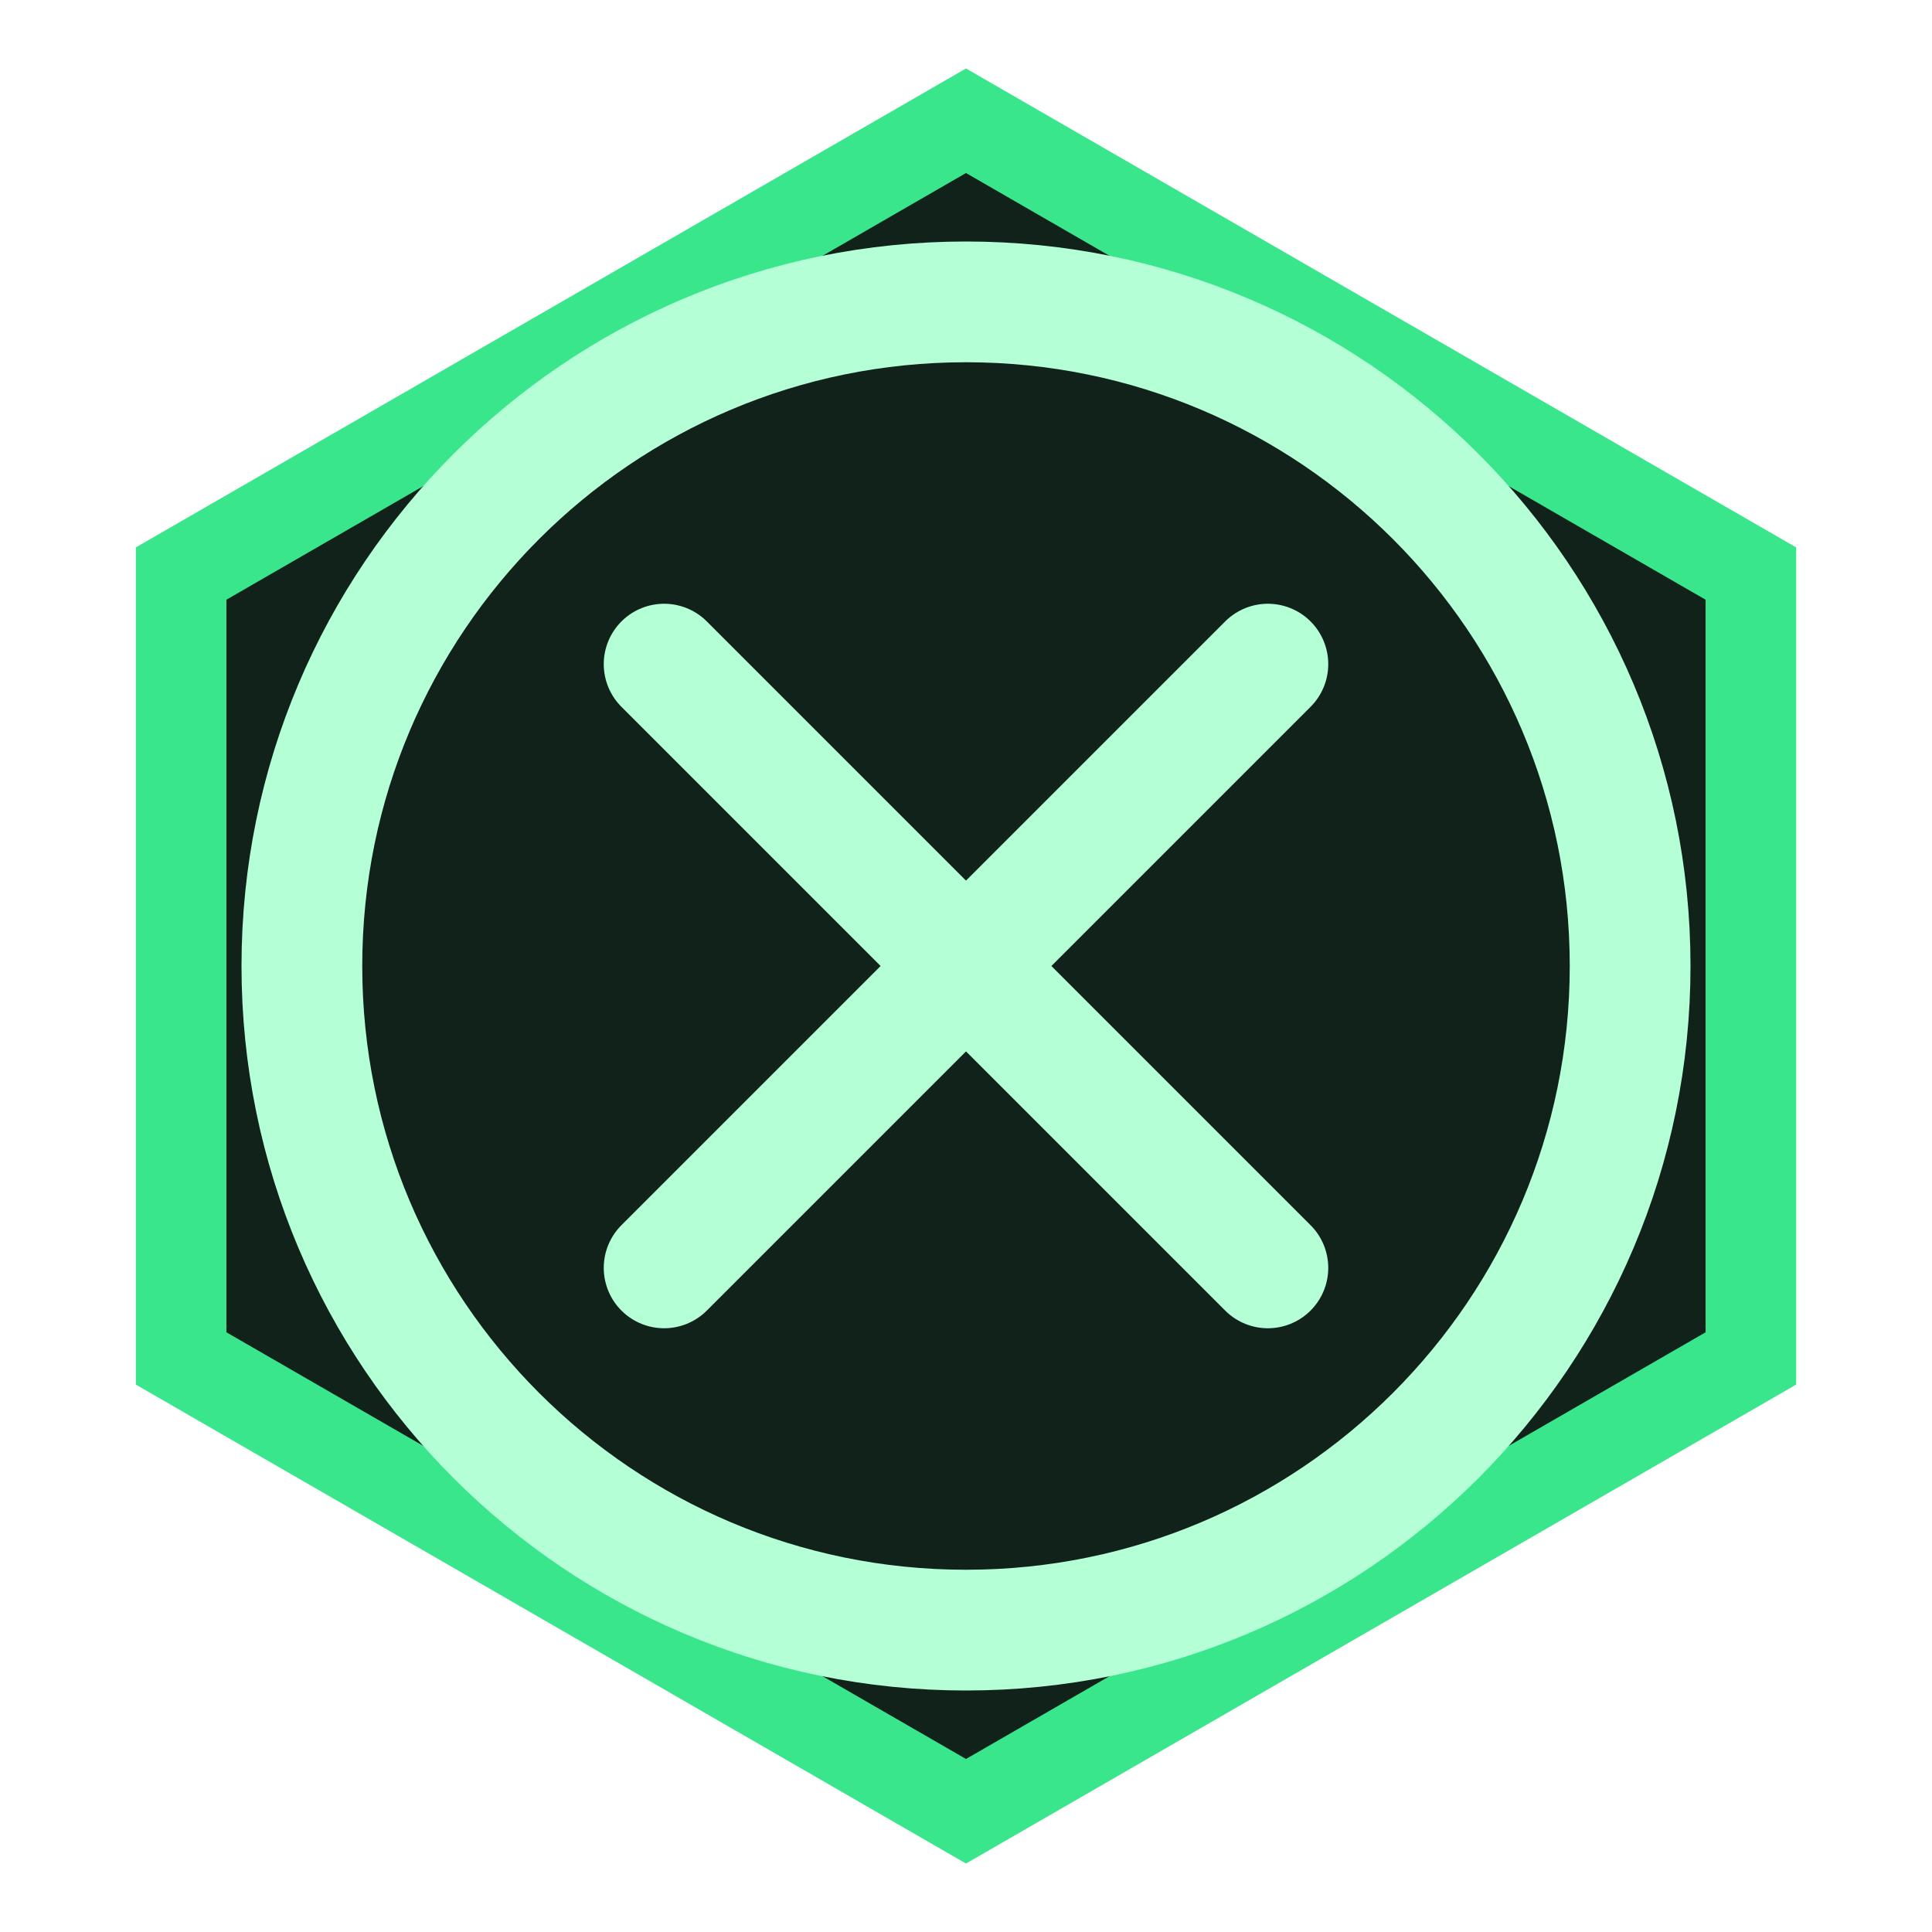
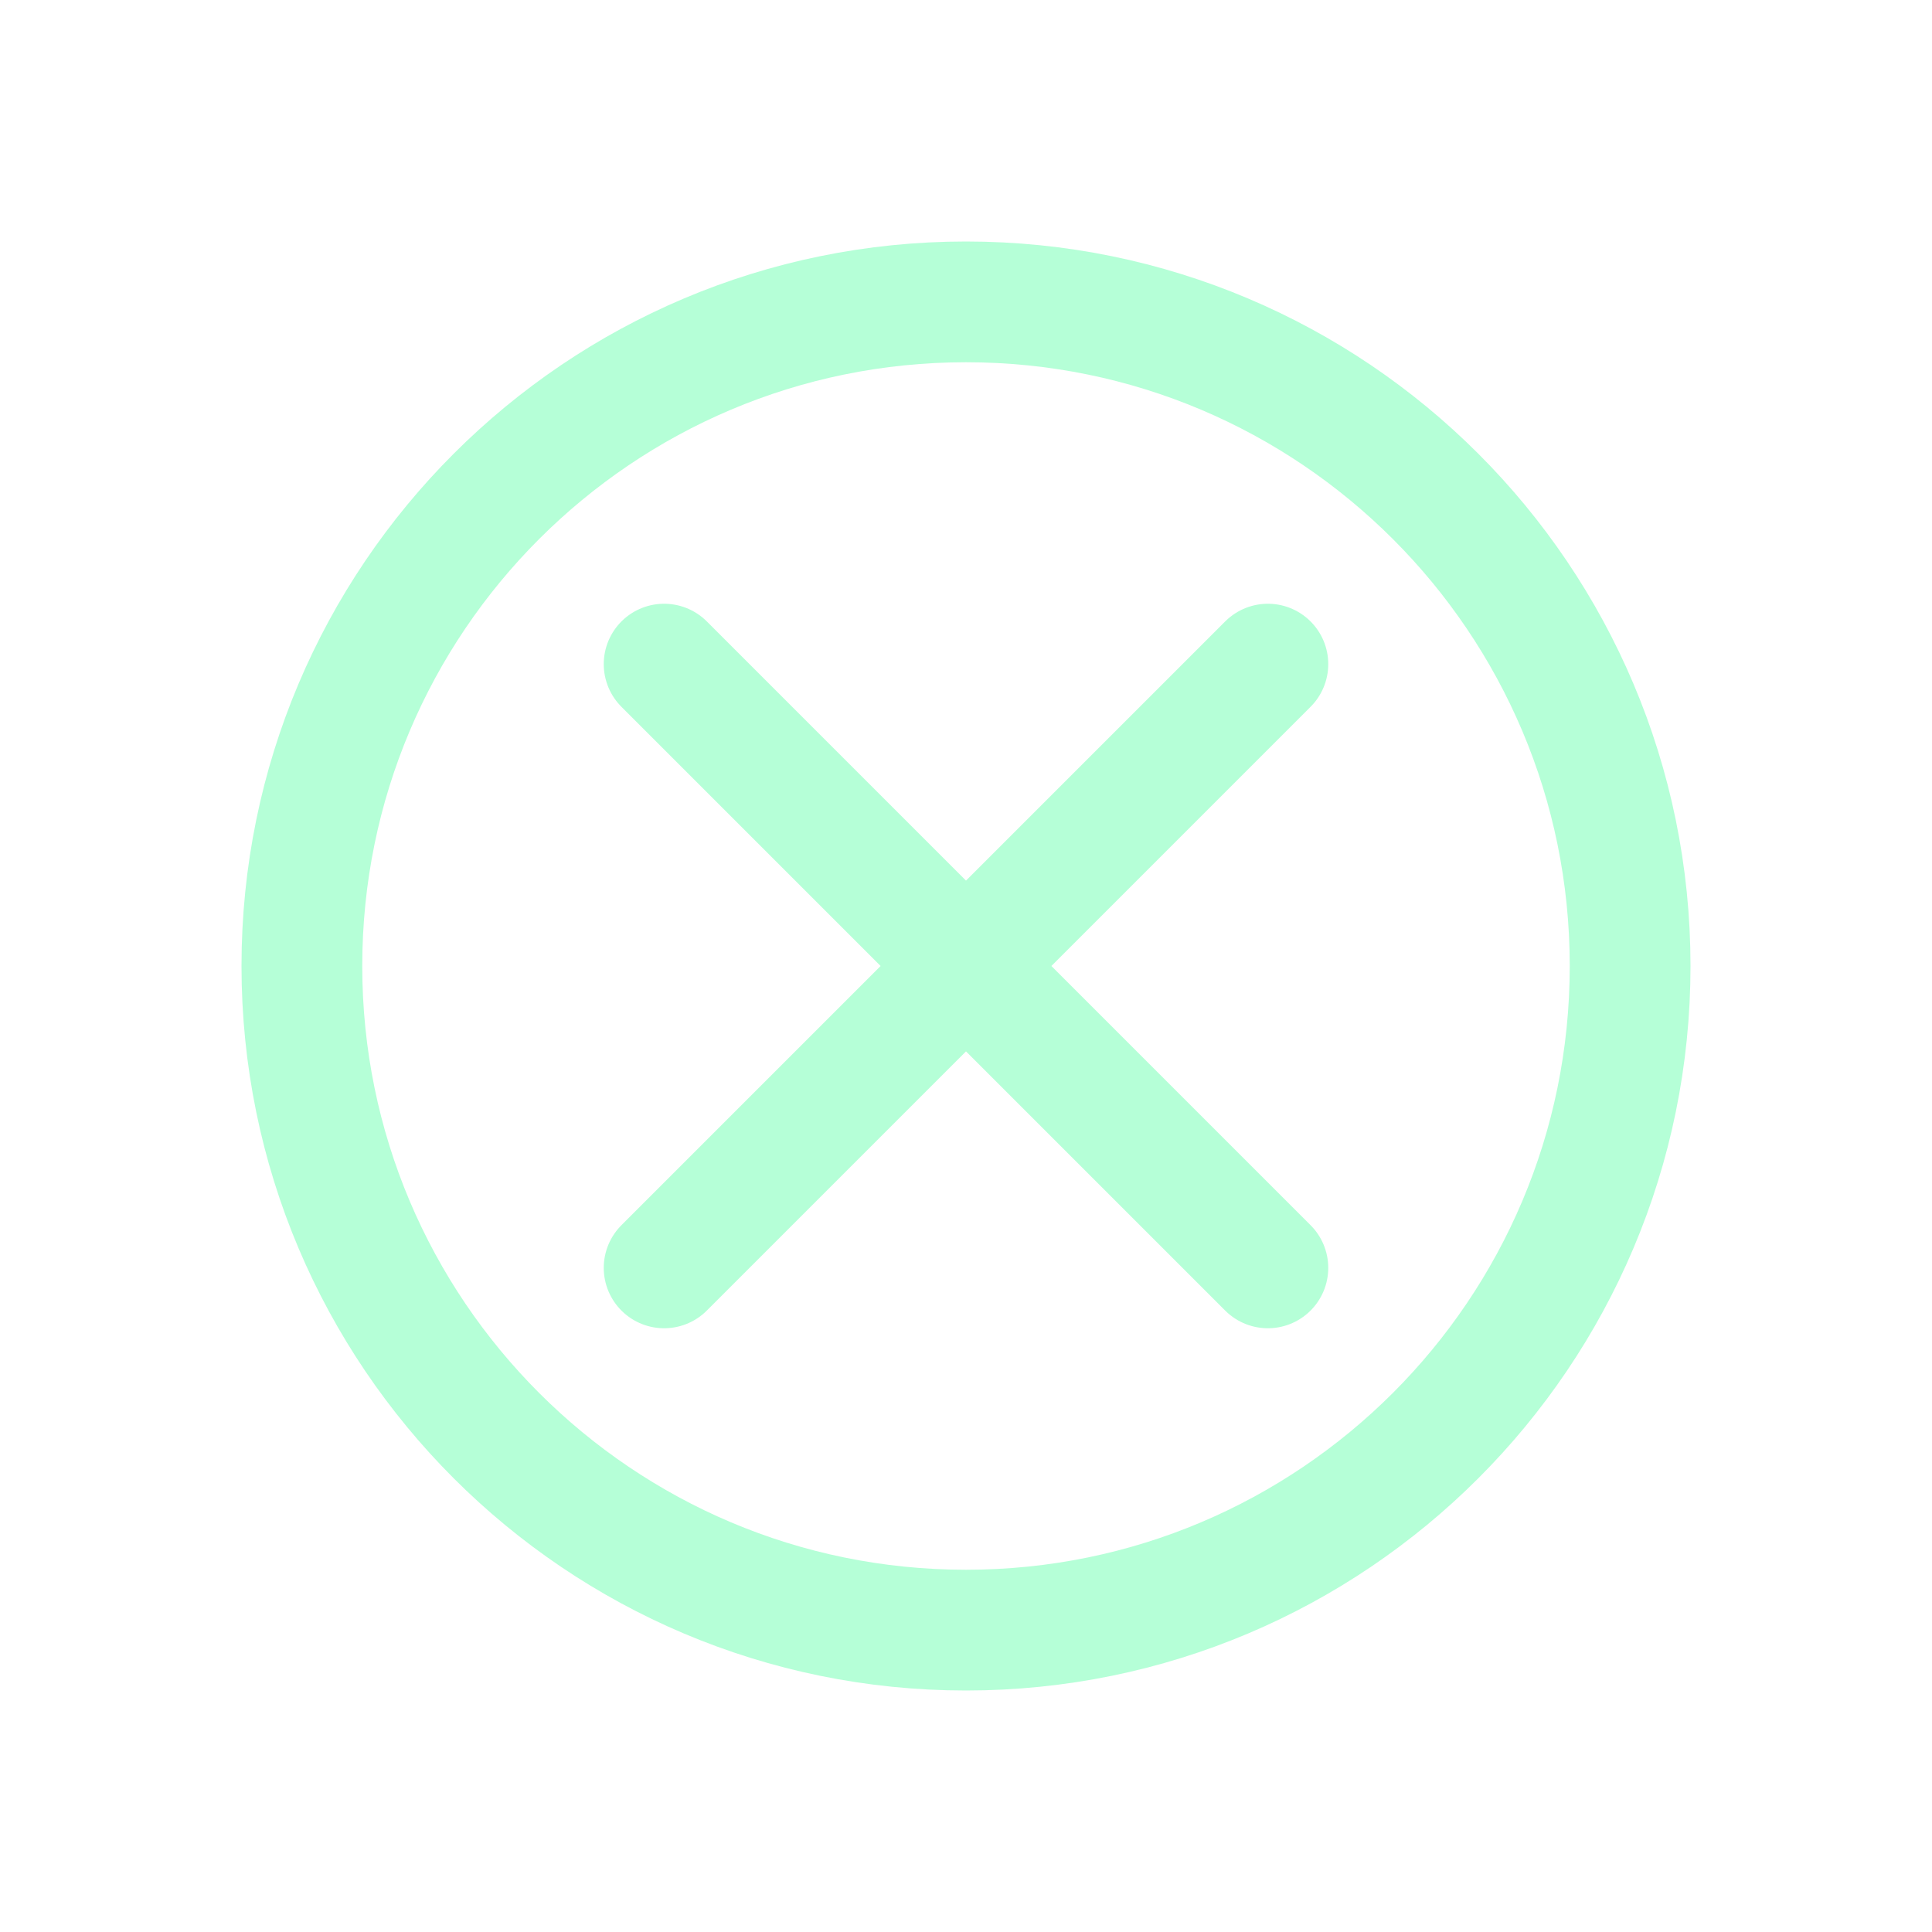
<svg xmlns="http://www.w3.org/2000/svg" viewBox="0 0 32 32">
-   <path d="M16 2 29 9.5v13L16 30 3 22.5v-13z" fill="#10221a" stroke="#39e68c" stroke-width="1.5" />
  <g fill="none" stroke="#b5ffd7" stroke-width="2" stroke-linecap="round" stroke-linejoin="round">
    <circle cx="16" cy="16" r="11" />
    <path d="M11 11 21 21m0-10L11 21" />
  </g>
</svg>
